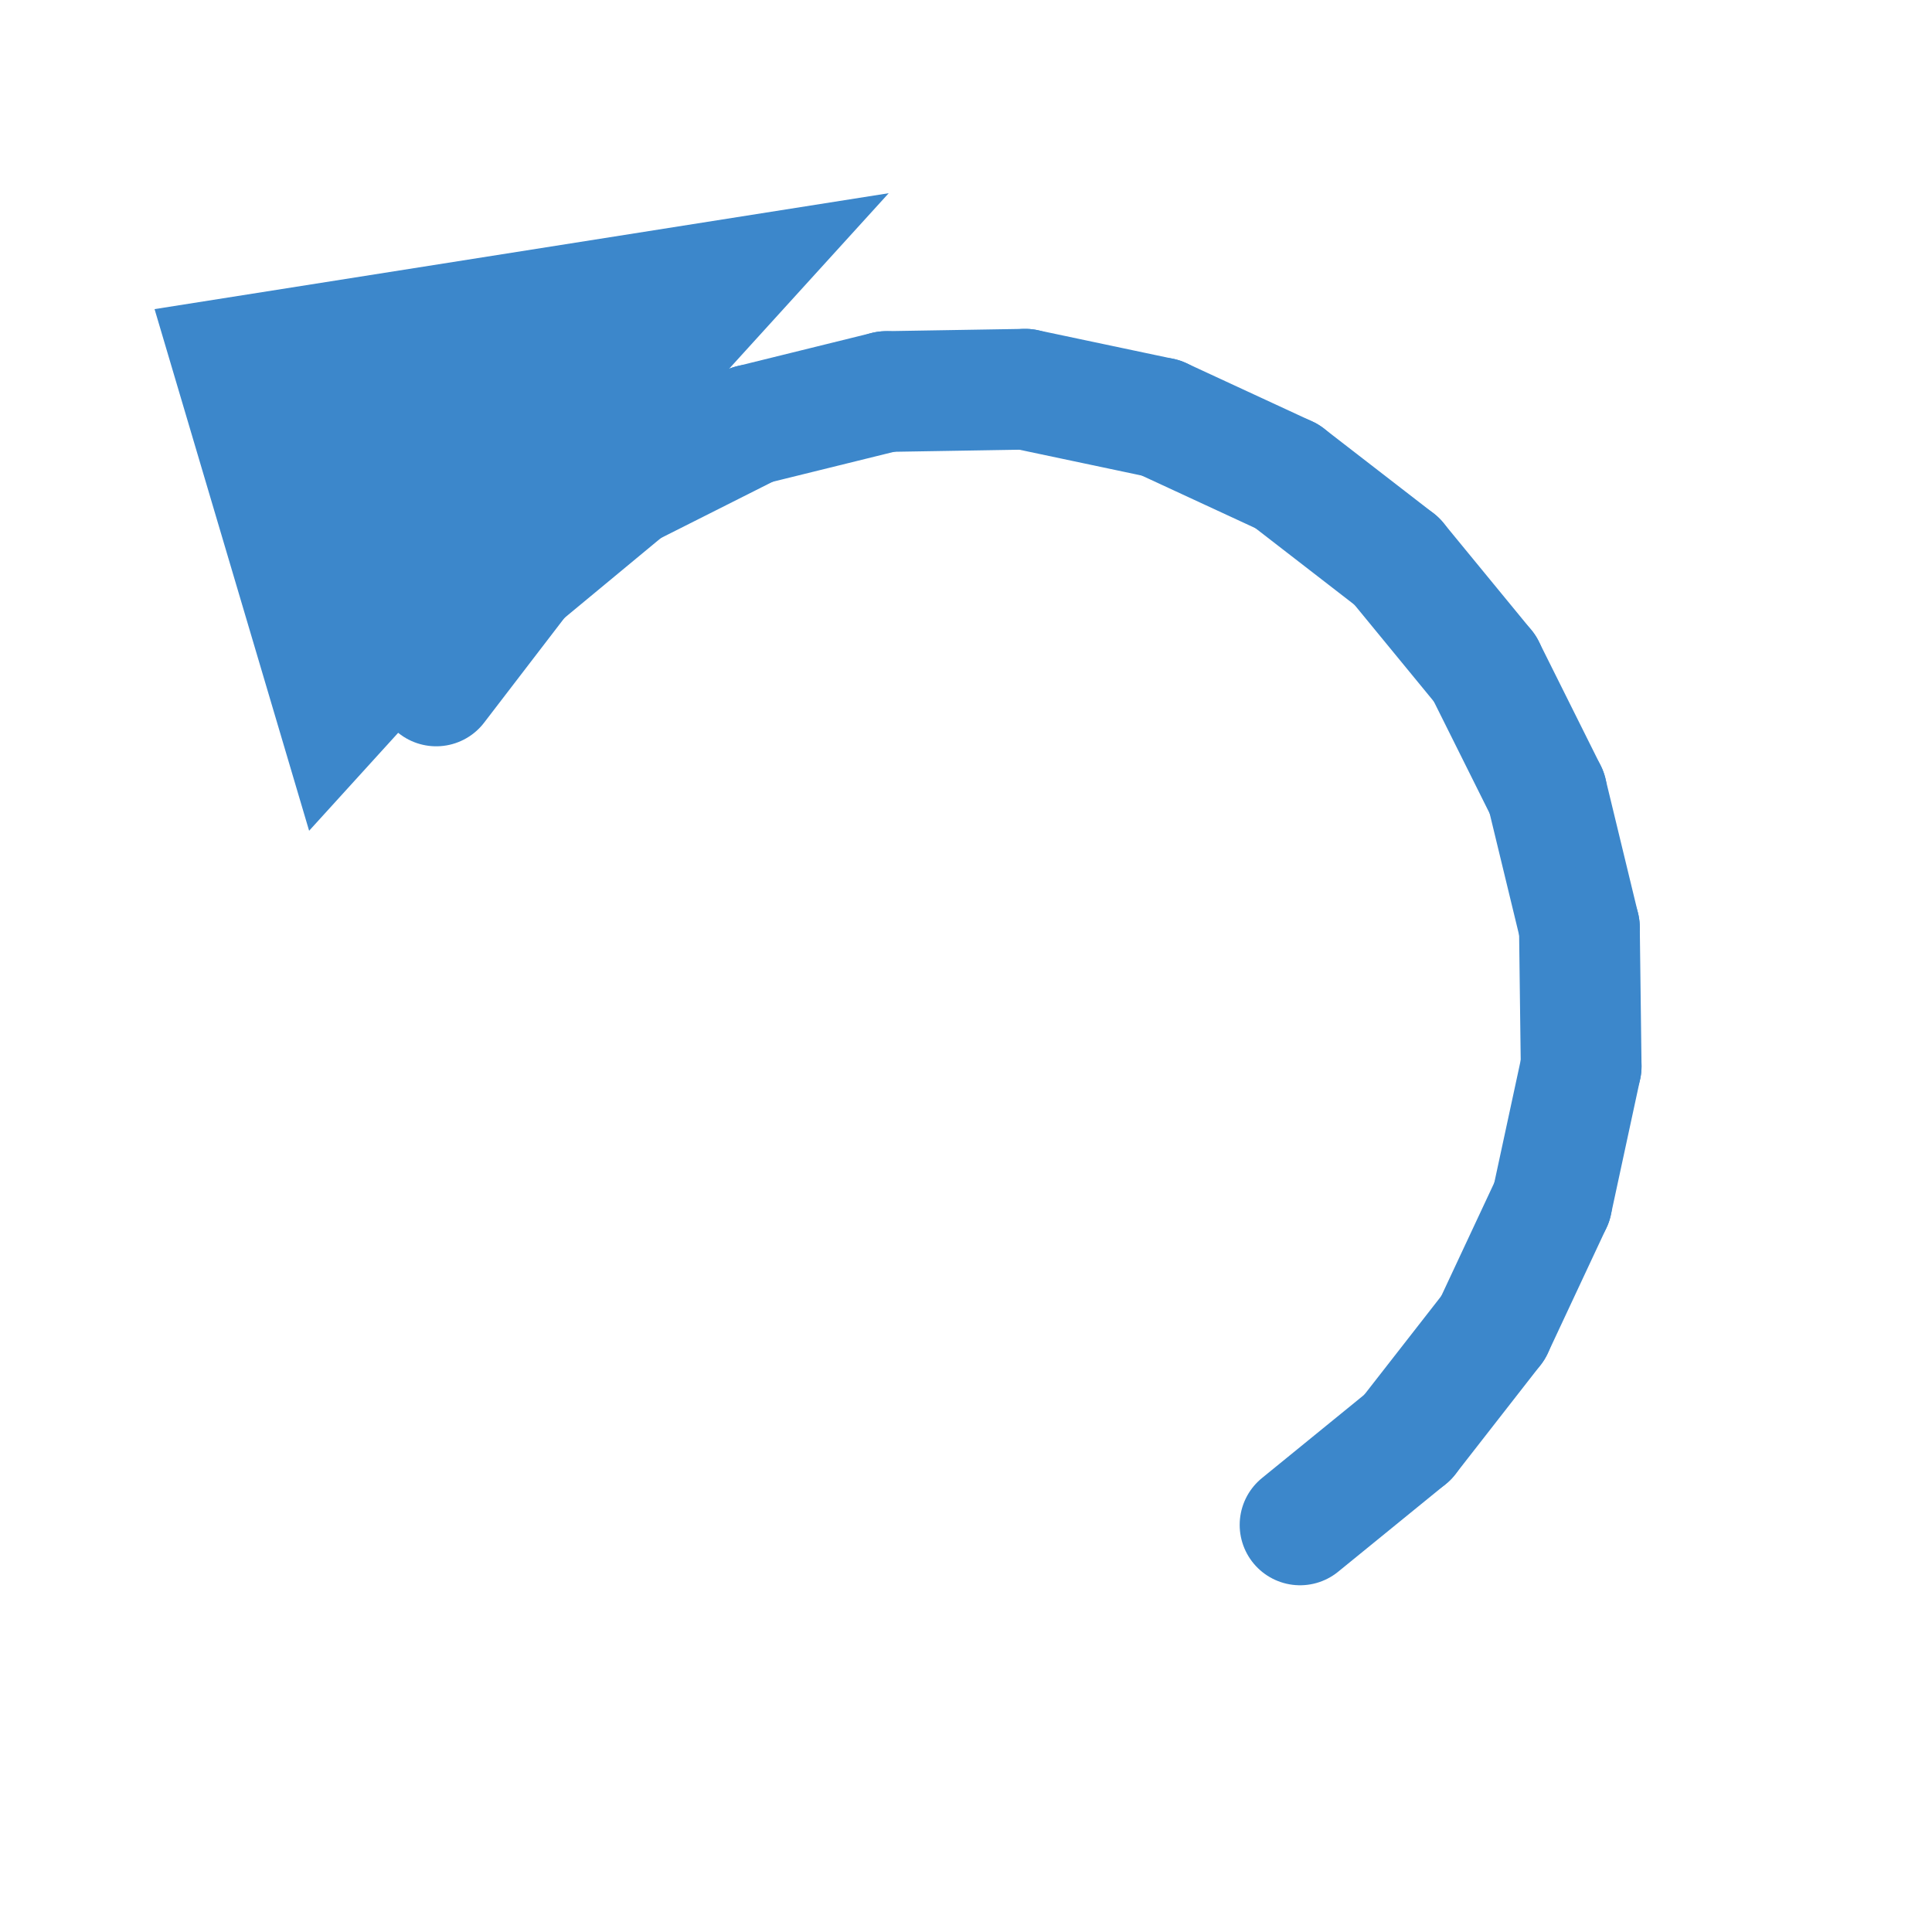
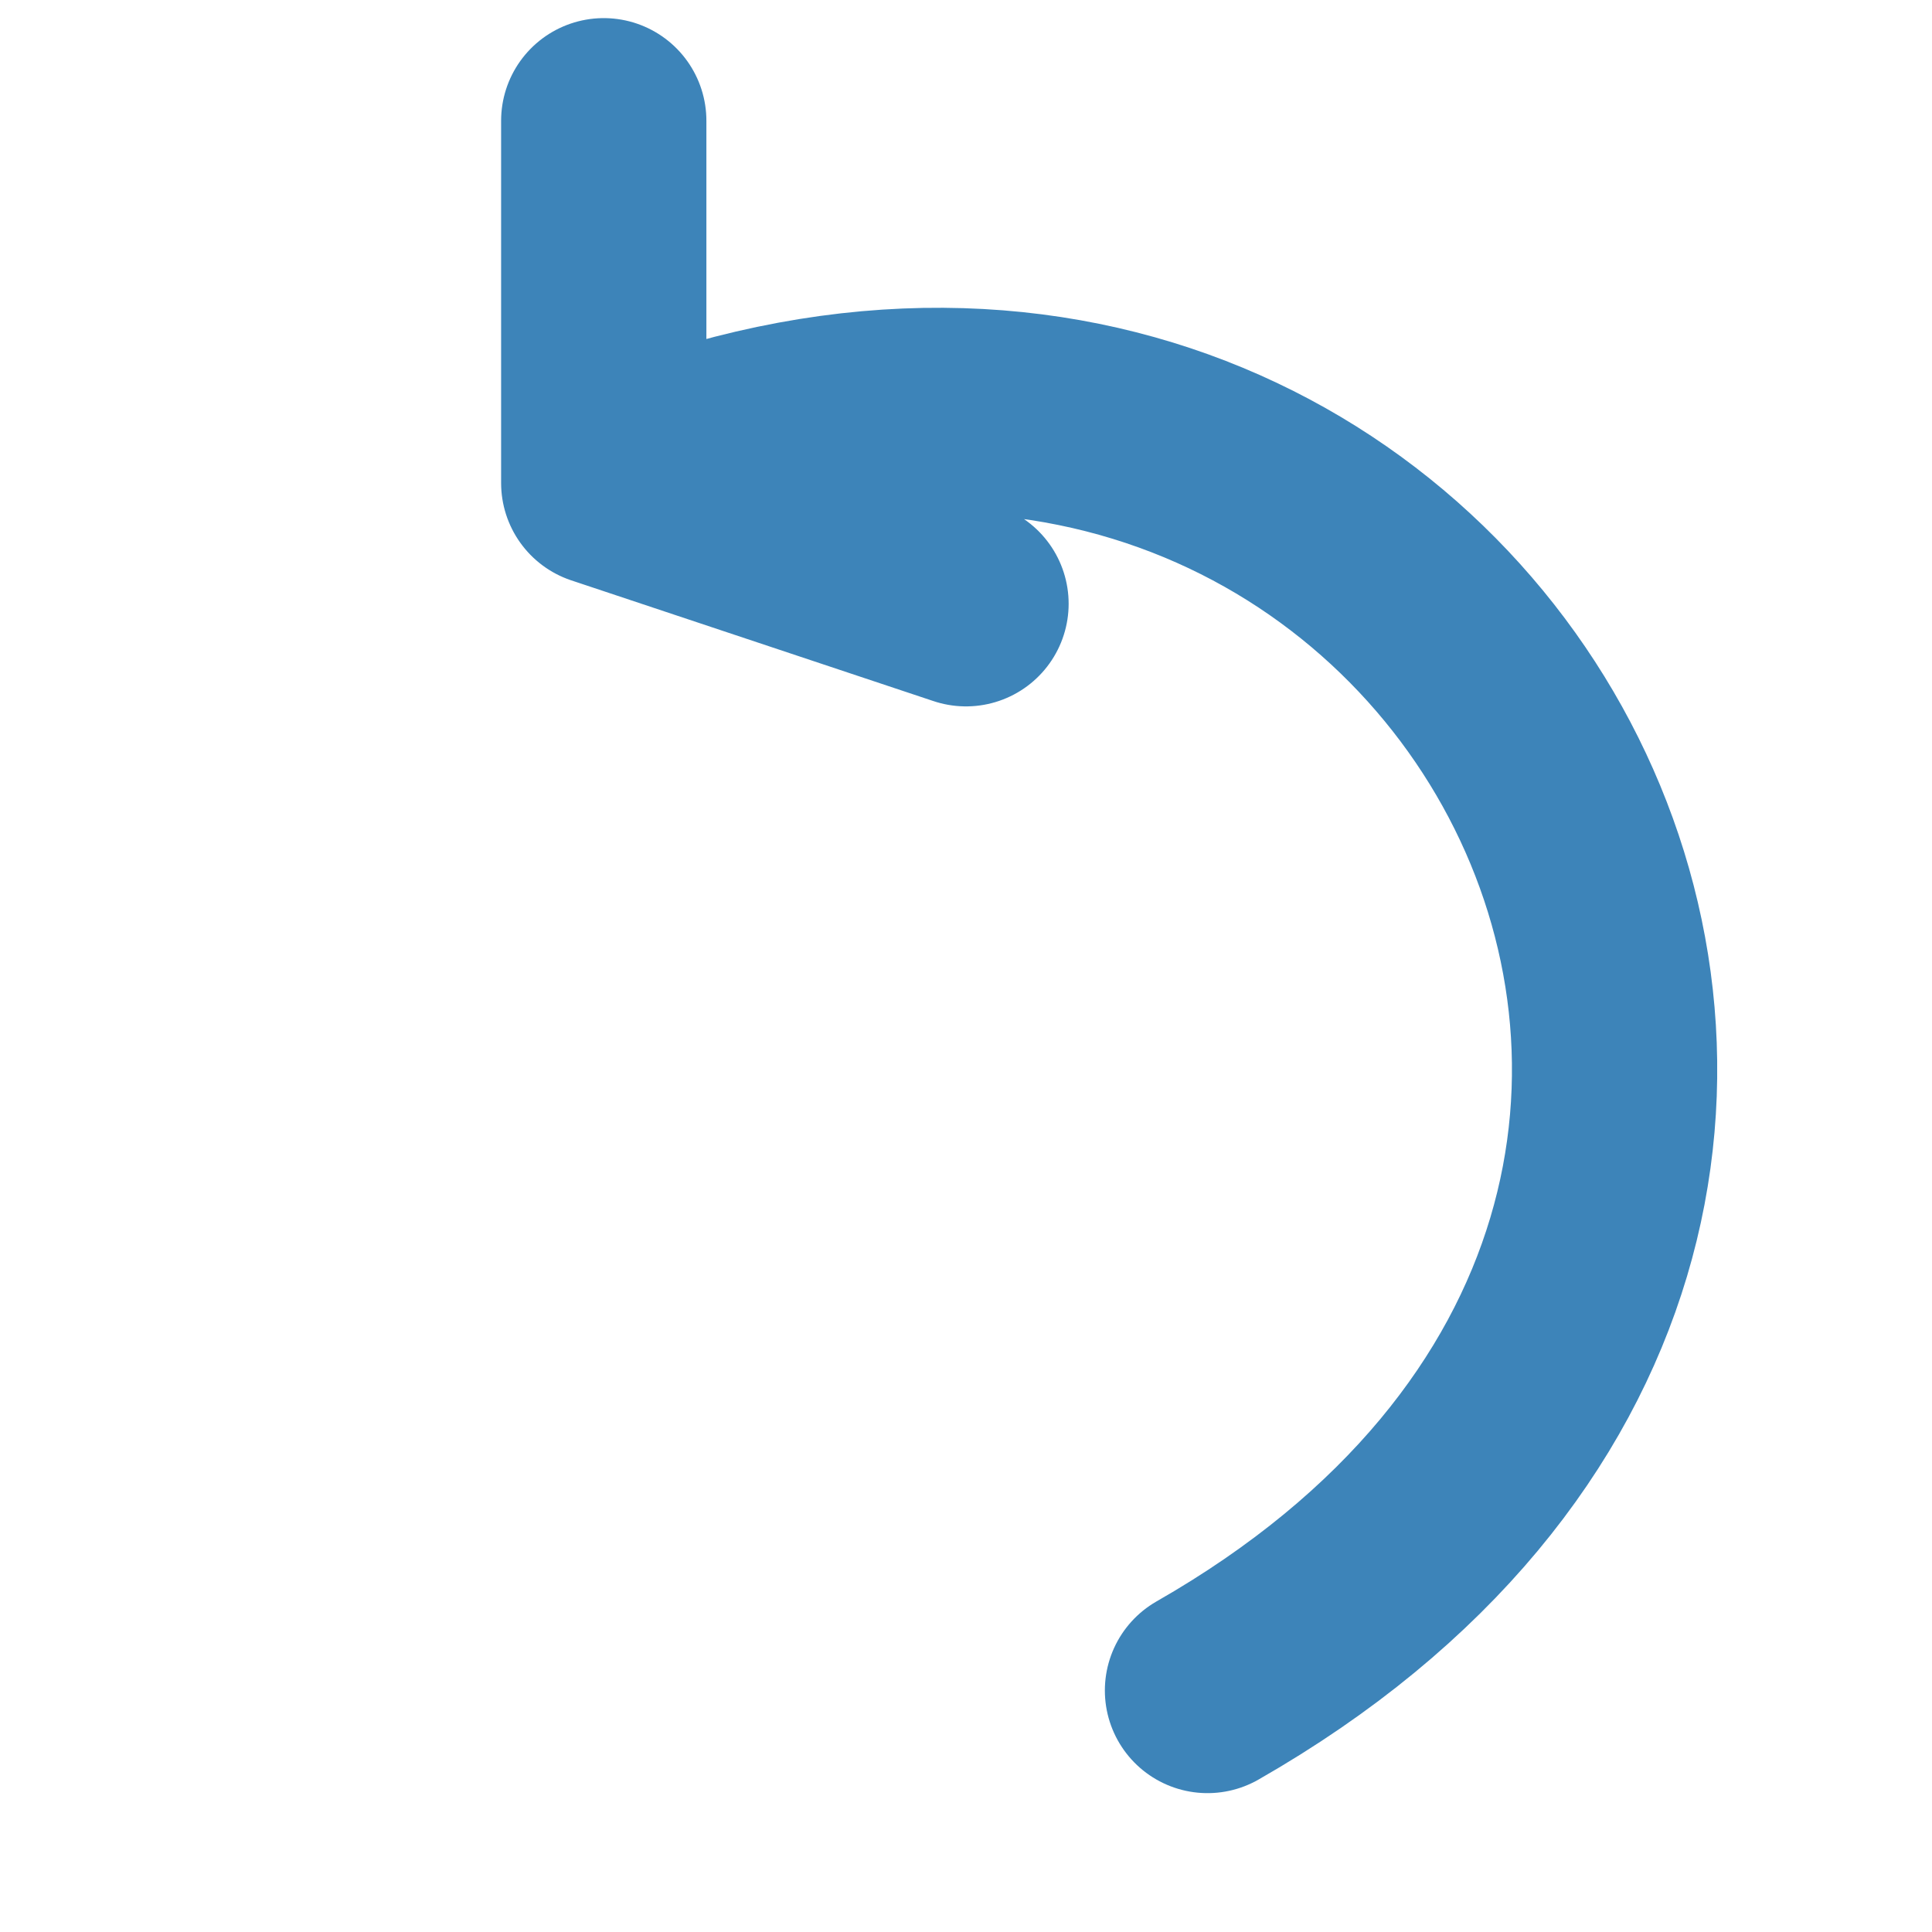
<svg xmlns="http://www.w3.org/2000/svg" width="32" height="32" viewBox="0 0 32 32">
-   <path d="M7.225 11.361 L8.624 9.537" fill="none" stroke="#3c87cb" stroke-width="2" stroke-linecap="round" />
-   <path d="M8.624 9.537 L10.395 8.07" fill="none" stroke="#3c87cb" stroke-width="2" stroke-linecap="round" />
-   <path d="M10.395 8.07 L12.448 7.036" fill="none" stroke="#3c87cb" stroke-width="2" stroke-linecap="round" />
-   <path d="M12.448 7.036 L14.681 6.485" fill="none" stroke="#3c87cb" stroke-width="2" stroke-linecap="round" />
-   <path d="M14.681 6.485 L16.98 6.447" fill="none" stroke="#3c87cb" stroke-width="2" stroke-linecap="round" />
-   <path d="M16.98 6.447 L19.229 6.922" fill="none" stroke="#3c87cb" stroke-width="2" stroke-linecap="round" />
-   <path d="M19.229 6.922 L21.316 7.888" fill="none" stroke="#3c87cb" stroke-width="2" stroke-linecap="round" />
-   <path d="M21.316 7.888 L23.134 9.294" fill="none" stroke="#3c87cb" stroke-width="2" stroke-linecap="round" />
-   <path d="M23.134 9.294 L24.593 11.071" fill="none" stroke="#3c87cb" stroke-width="2" stroke-linecap="round" />
-   <path d="M24.593 11.071 L25.619 13.129" fill="none" stroke="#3c87cb" stroke-width="2" stroke-linecap="round" />
-   <path d="M25.619 13.129 L26.16 15.363" fill="none" stroke="#3c87cb" stroke-width="2" stroke-linecap="round" />
-   <path d="M26.16 15.363 L26.189 17.662" fill="none" stroke="#3c87cb" stroke-width="2" stroke-linecap="round" />
-   <path d="M26.189 17.662 L25.704 19.91" fill="none" stroke="#3c87cb" stroke-width="2" stroke-linecap="round" />
-   <path d="M25.704 19.91 L24.73 21.992" fill="none" stroke="#3c87cb" stroke-width="2" stroke-linecap="round" />
-   <path d="M24.73 21.992 L23.316 23.805" fill="none" stroke="#3c87cb" stroke-width="2" stroke-linecap="round" />
-   <path d="M23.316 23.805 L21.533 25.257" fill="none" stroke="#3c87cb" stroke-width="2" stroke-linecap="round" />
-   <polygon points="2.56,5.12 14.72,3.2 5.12,13.76 " fill="#3c87cb" stroke="none" stroke-width="1" />
+   <path d="M5 4 C12 1 17 10 10 14 M5 4 L5 1 M5 4 L8 5" fill="none" stroke="#3d84b9" stroke-width="1.7" stroke-linecap="round" stroke-linejoin="round" transform="scale(2)" />
</svg>
